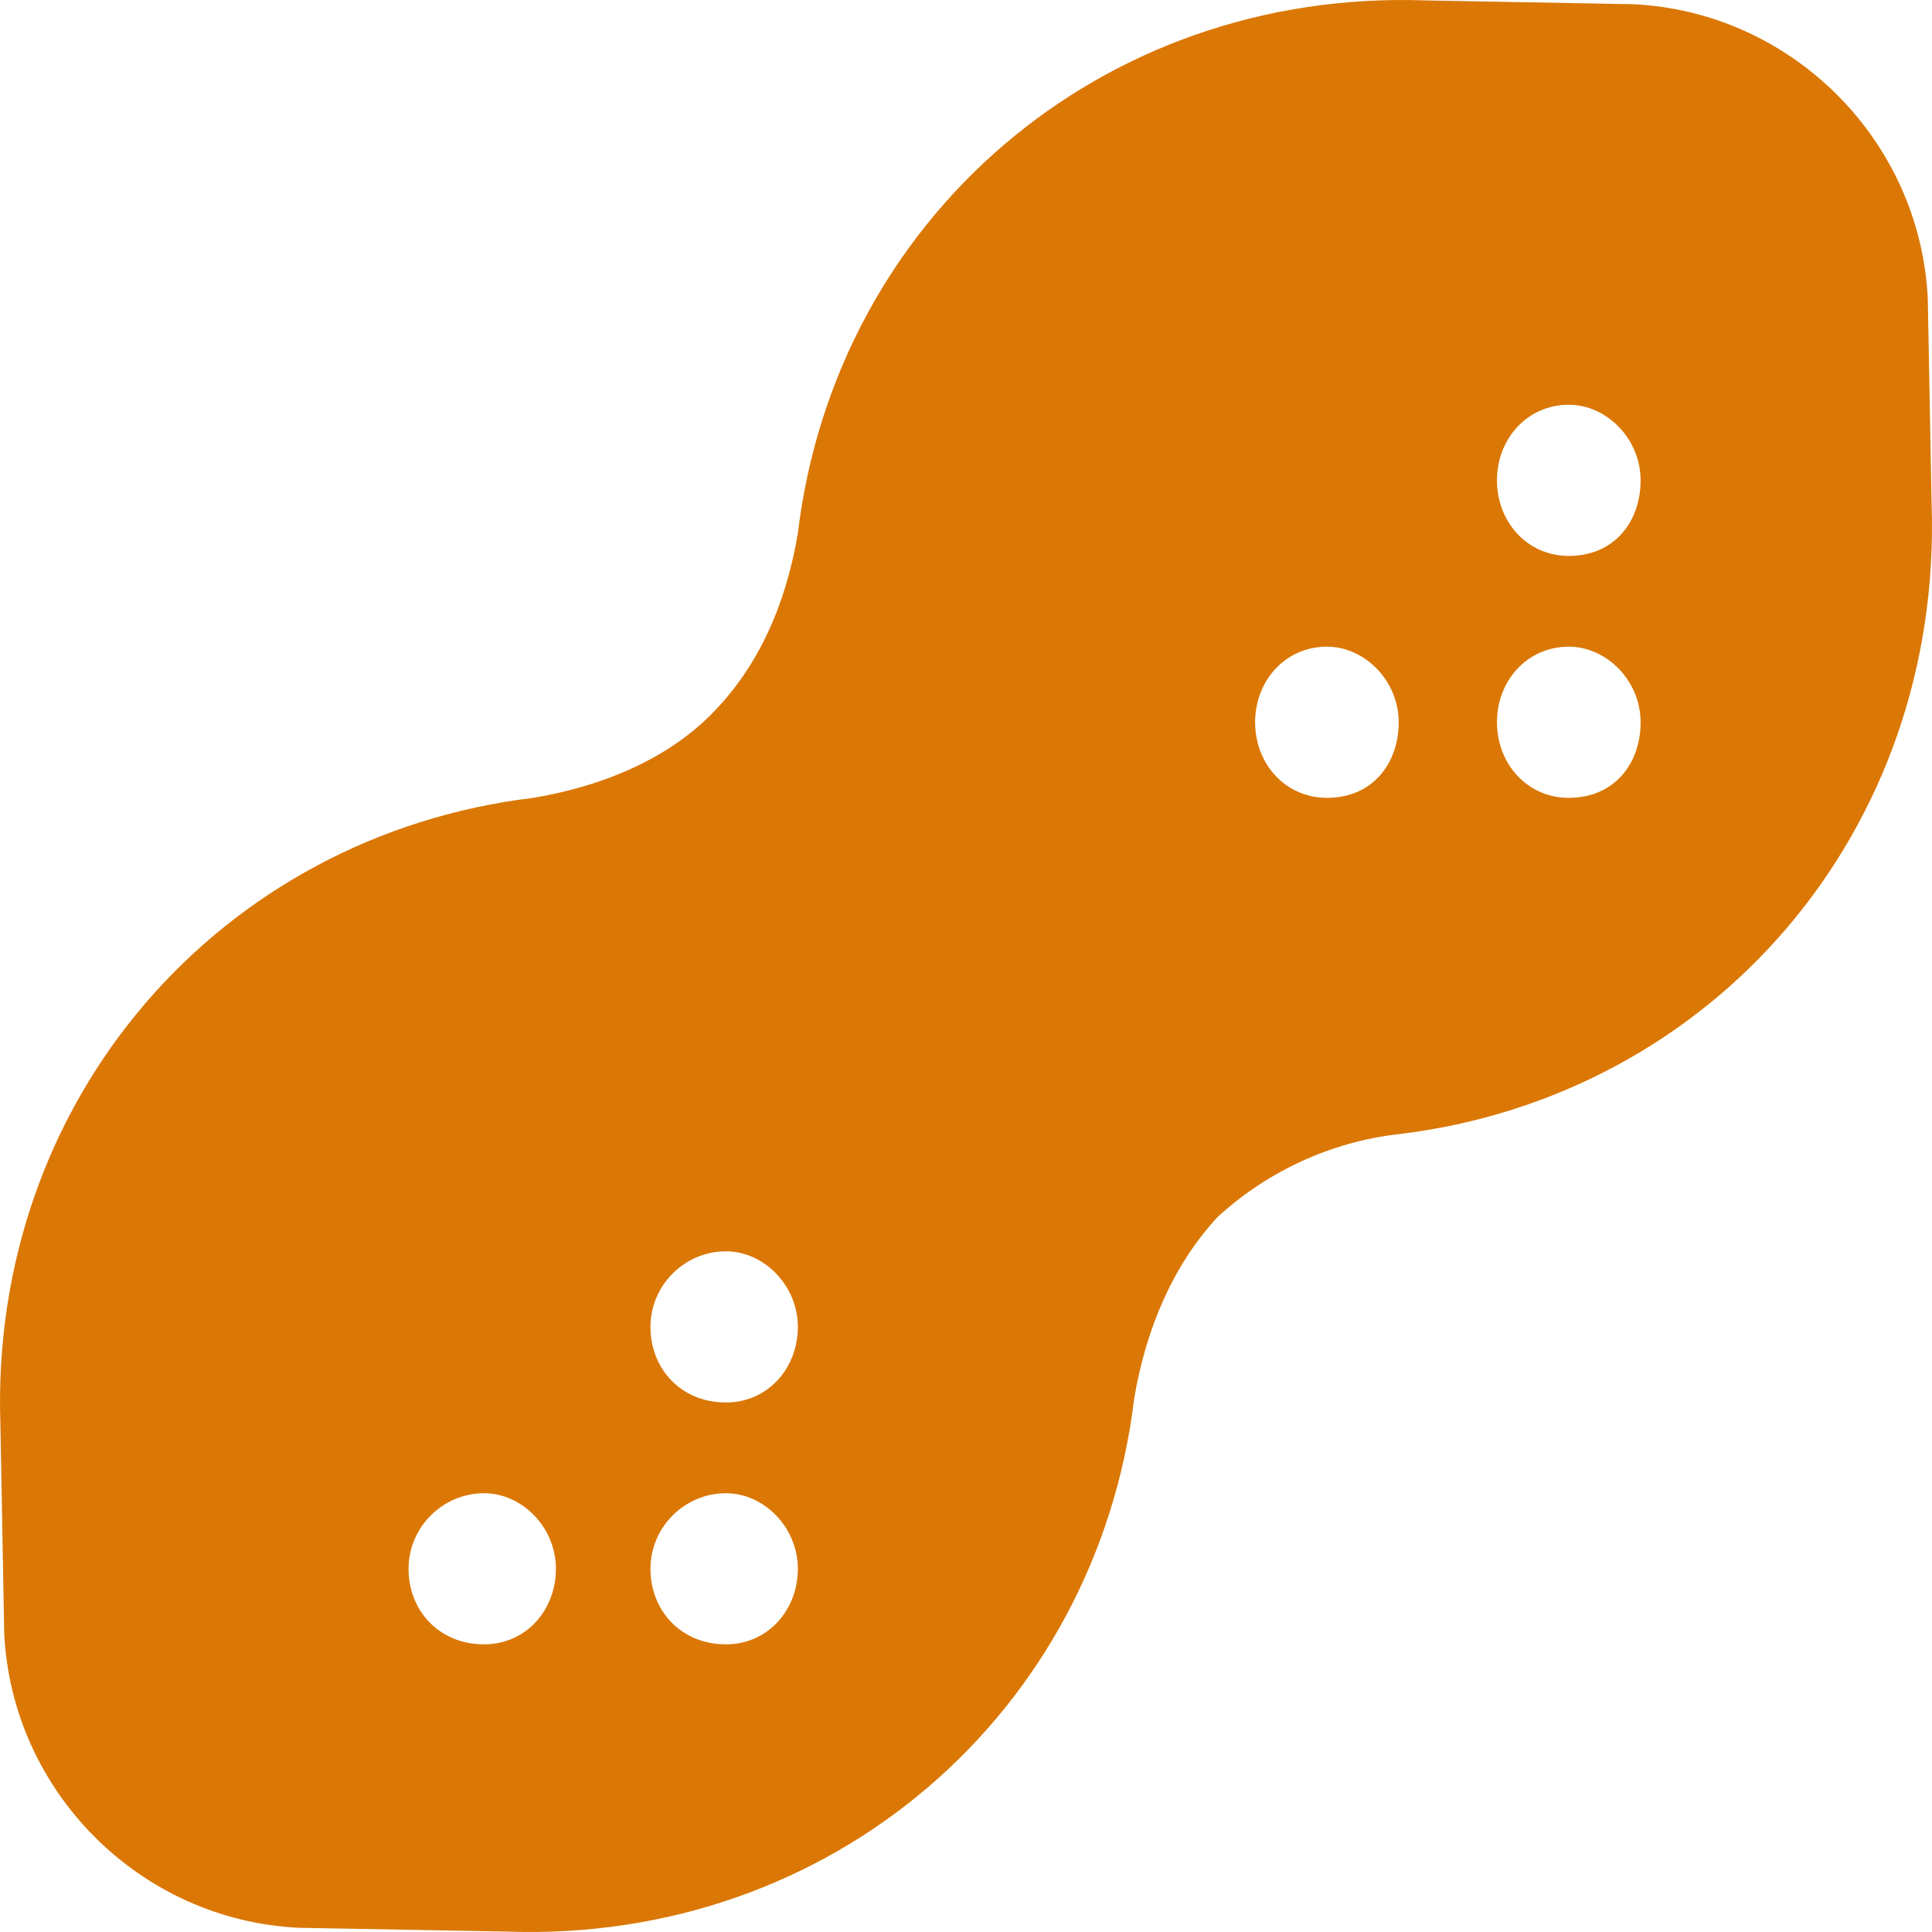
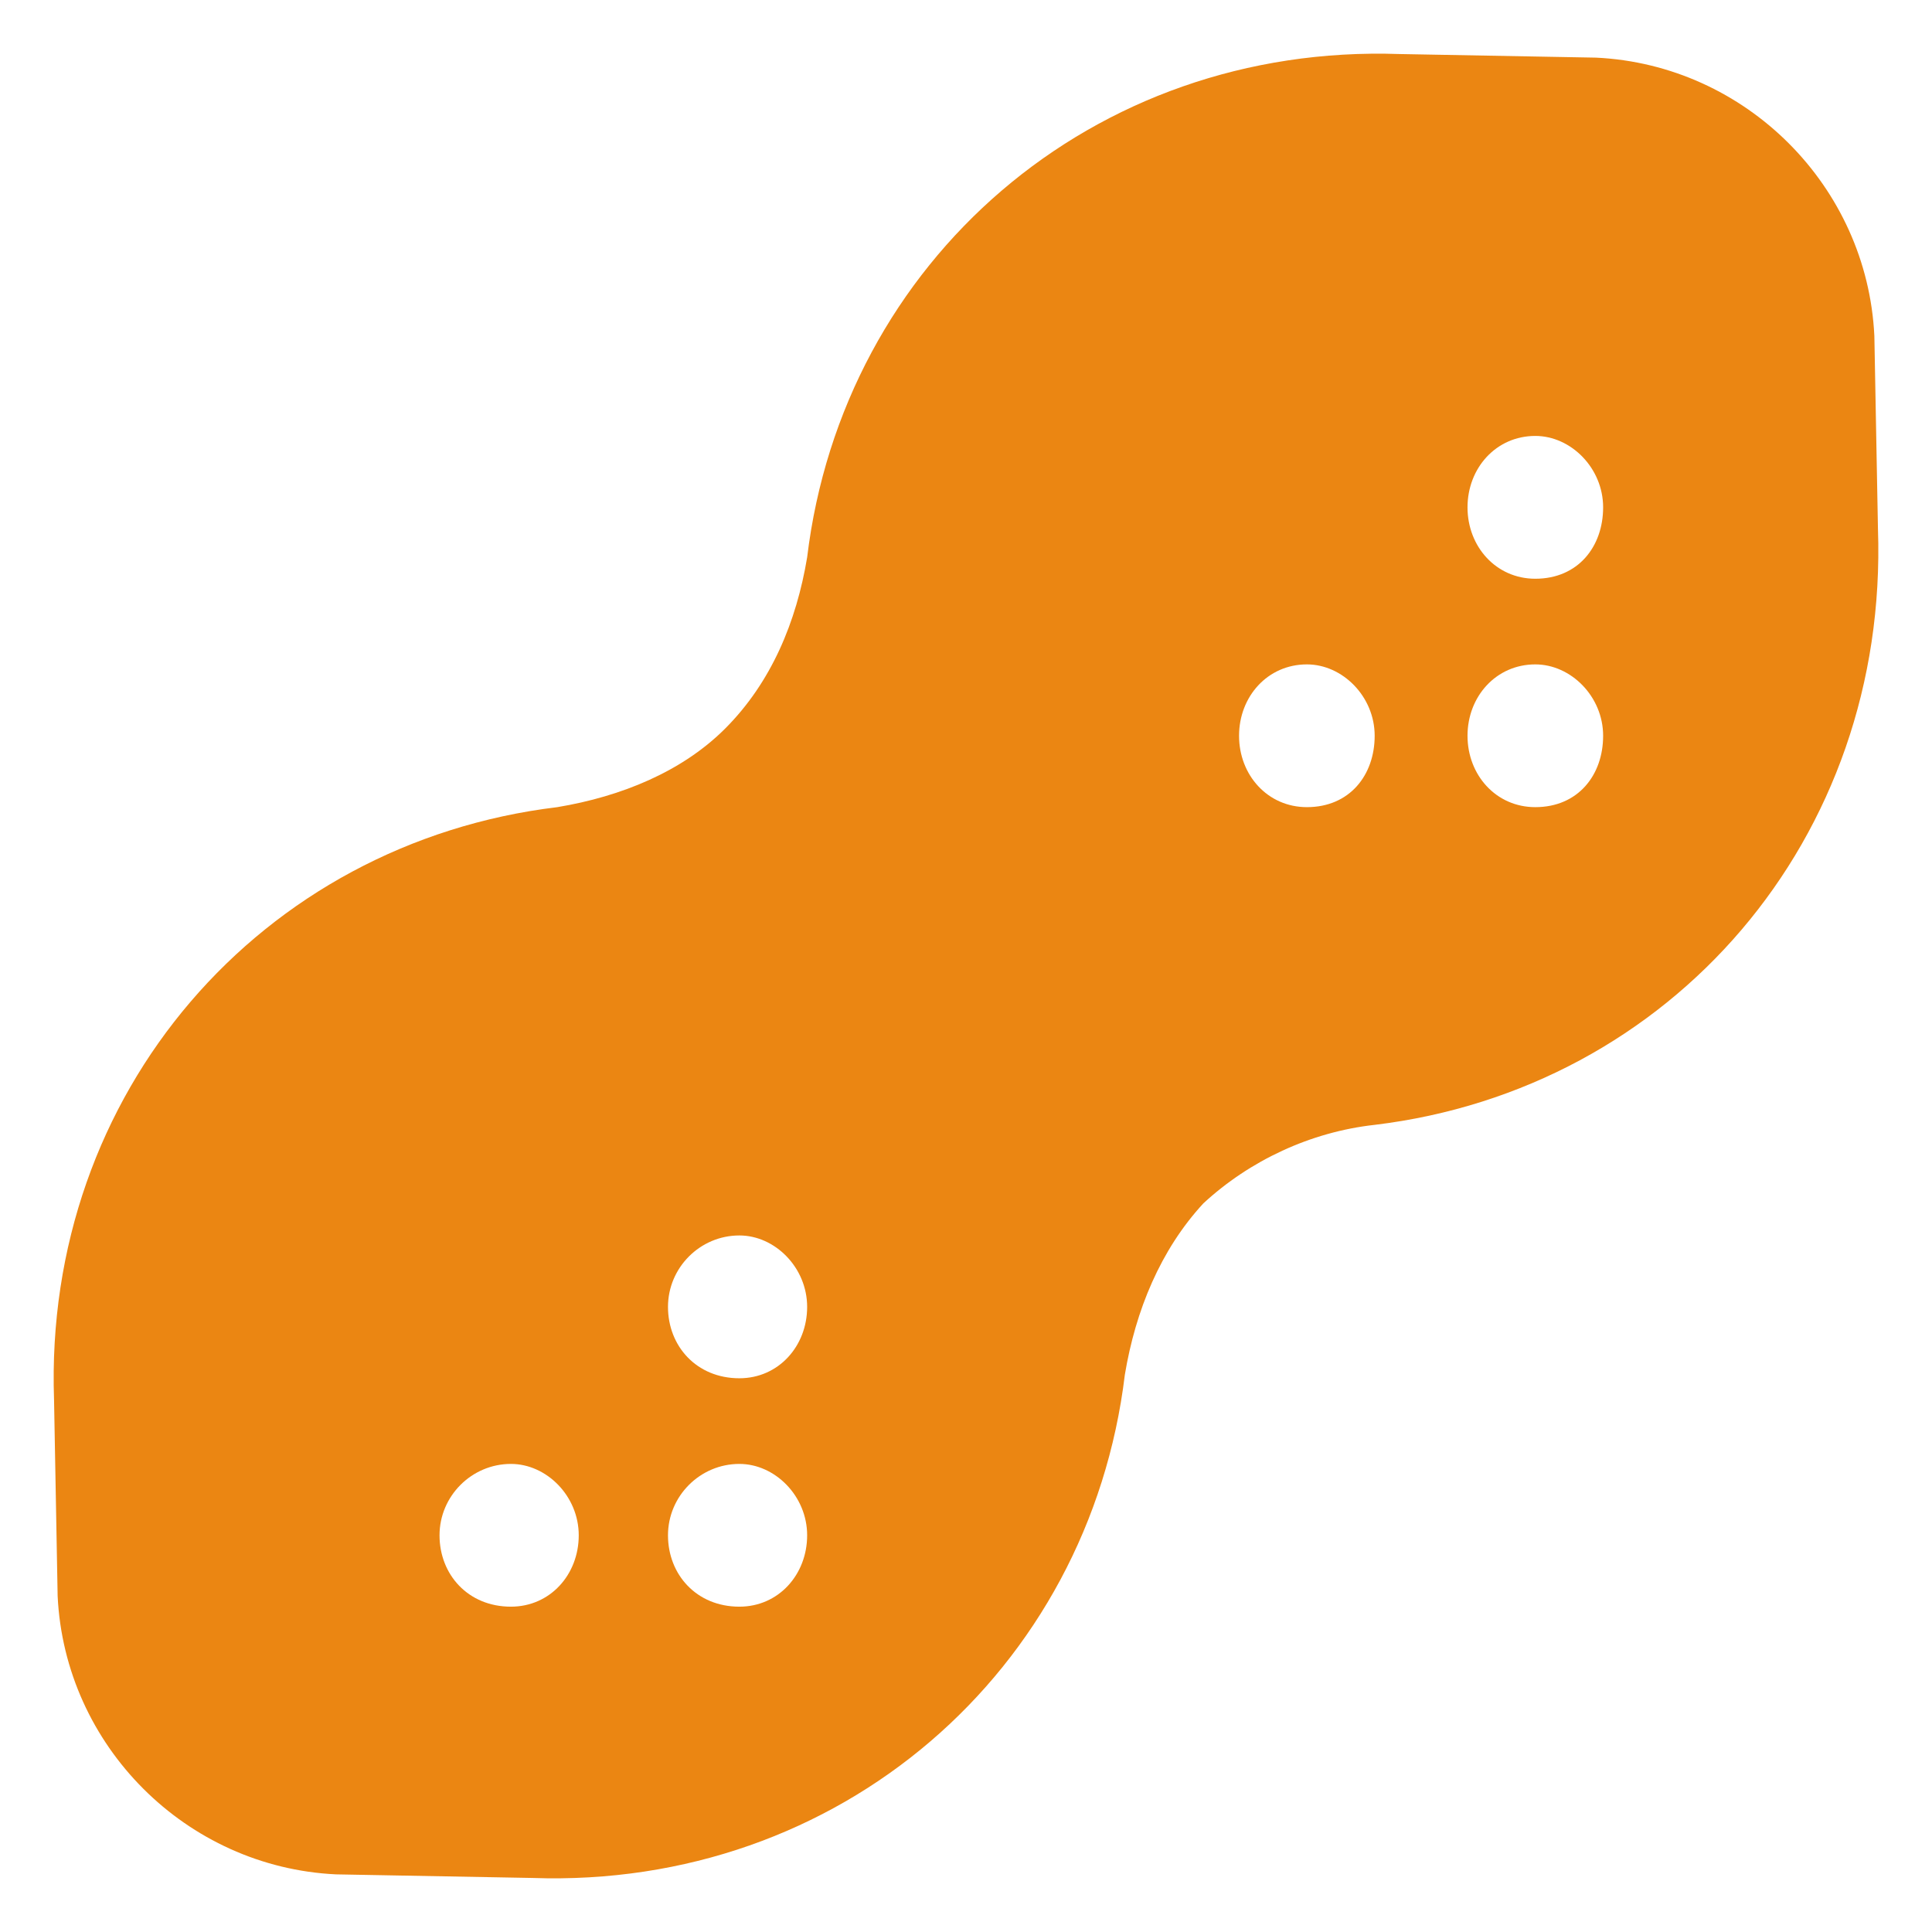
- <svg xmlns="http://www.w3.org/2000/svg" width="28" height="28" viewBox="0 0 28 28" fill="none">
-   <path d="M27.939 4.333C27.83 2.032 25.968 0.17 23.667 0.061L20.655 0.006C15.944 -0.159 12.11 3.183 11.563 7.729C11.398 8.715 11.015 9.646 10.303 10.358C9.646 11.015 8.715 11.398 7.729 11.563C3.183 12.11 -0.159 15.944 0.006 20.655L0.061 23.667C0.17 25.968 2.032 27.83 4.333 27.939L7.345 27.994C12.056 28.159 15.89 24.817 16.437 20.271C16.602 19.285 16.985 18.354 17.642 17.642C18.354 16.985 19.285 16.547 20.271 16.437C24.817 15.89 28.159 12.056 27.994 7.29L27.939 4.333ZM7.017 23.831C6.359 23.831 5.921 23.339 5.921 22.736C5.921 22.134 6.414 21.641 7.017 21.641C7.564 21.641 8.057 22.134 8.057 22.736C8.057 23.339 7.619 23.831 7.017 23.831ZM10.522 23.831C9.865 23.831 9.427 23.339 9.427 22.736C9.427 22.134 9.919 21.641 10.522 21.641C11.07 21.641 11.563 22.134 11.563 22.736C11.563 23.339 11.124 23.831 10.522 23.831ZM10.522 20.326C9.865 20.326 9.427 19.833 9.427 19.231C9.427 18.628 9.919 18.135 10.522 18.135C11.07 18.135 11.563 18.628 11.563 19.231C11.563 19.833 11.124 20.326 10.522 20.326ZM19.231 11.563C18.628 11.563 18.19 11.07 18.19 10.467C18.19 9.865 18.628 9.372 19.231 9.372C19.778 9.372 20.271 9.865 20.271 10.467C20.271 11.07 19.888 11.563 19.231 11.563ZM22.736 11.563C22.134 11.563 21.695 11.07 21.695 10.467C21.695 9.865 22.134 9.372 22.736 9.372C23.284 9.372 23.777 9.865 23.777 10.467C23.777 11.07 23.393 11.563 22.736 11.563ZM22.736 8.057C22.134 8.057 21.695 7.564 21.695 6.962C21.695 6.359 22.134 5.866 22.736 5.866C23.284 5.866 23.777 6.359 23.777 6.962C23.777 7.564 23.393 8.057 22.736 8.057Z" fill="#DB7704" />
+ <svg xmlns="http://www.w3.org/2000/svg" width="36" height="36" viewBox="0 0 36 36" fill="none">
+   <path d="M34.926 6.261C34.793 3.468 32.532 1.207 29.739 1.074L26.081 1.007C20.361 0.808 15.706 4.865 15.04 10.385C14.841 11.582 14.375 12.713 13.511 13.577C12.713 14.375 11.582 14.841 10.385 15.04C4.865 15.706 0.808 20.361 1.007 26.081L1.074 29.739C1.207 32.532 3.468 34.793 6.261 34.926L9.919 34.993C15.639 35.193 20.294 31.136 20.96 25.615C21.159 24.418 21.625 23.287 22.423 22.423C23.287 21.625 24.418 21.093 25.615 20.96C31.136 20.294 35.193 15.639 34.993 9.853L34.926 6.261ZM9.52 29.938C8.722 29.938 8.19 29.34 8.19 28.608C8.19 27.877 8.789 27.278 9.52 27.278C10.185 27.278 10.784 27.877 10.784 28.608C10.784 29.34 10.252 29.938 9.52 29.938ZM13.777 29.938C12.979 29.938 12.447 29.34 12.447 28.608C12.447 27.877 13.045 27.278 13.777 27.278C14.442 27.278 15.04 27.877 15.04 28.608C15.04 29.34 14.508 29.938 13.777 29.938ZM13.777 25.682C12.979 25.682 12.447 25.083 12.447 24.352C12.447 23.62 13.045 23.021 13.777 23.021C14.442 23.021 15.04 23.62 15.04 24.352C15.04 25.083 14.508 25.682 13.777 25.682ZM24.352 15.04C23.62 15.04 23.088 14.442 23.088 13.71C23.088 12.979 23.62 12.38 24.352 12.38C25.017 12.38 25.615 12.979 25.615 13.71C25.615 14.442 25.15 15.04 24.352 15.04ZM28.608 15.04C27.877 15.04 27.345 14.442 27.345 13.71C27.345 12.979 27.877 12.38 28.608 12.38C29.273 12.38 29.872 12.979 29.872 13.71C29.872 14.442 29.406 15.04 28.608 15.04ZM28.608 10.784C27.877 10.784 27.345 10.185 27.345 9.454C27.345 8.722 27.877 8.123 28.608 8.123C29.273 8.123 29.872 8.722 29.872 9.454C29.872 10.185 29.406 10.784 28.608 10.784Z" fill="#EB8612" />
</svg>
